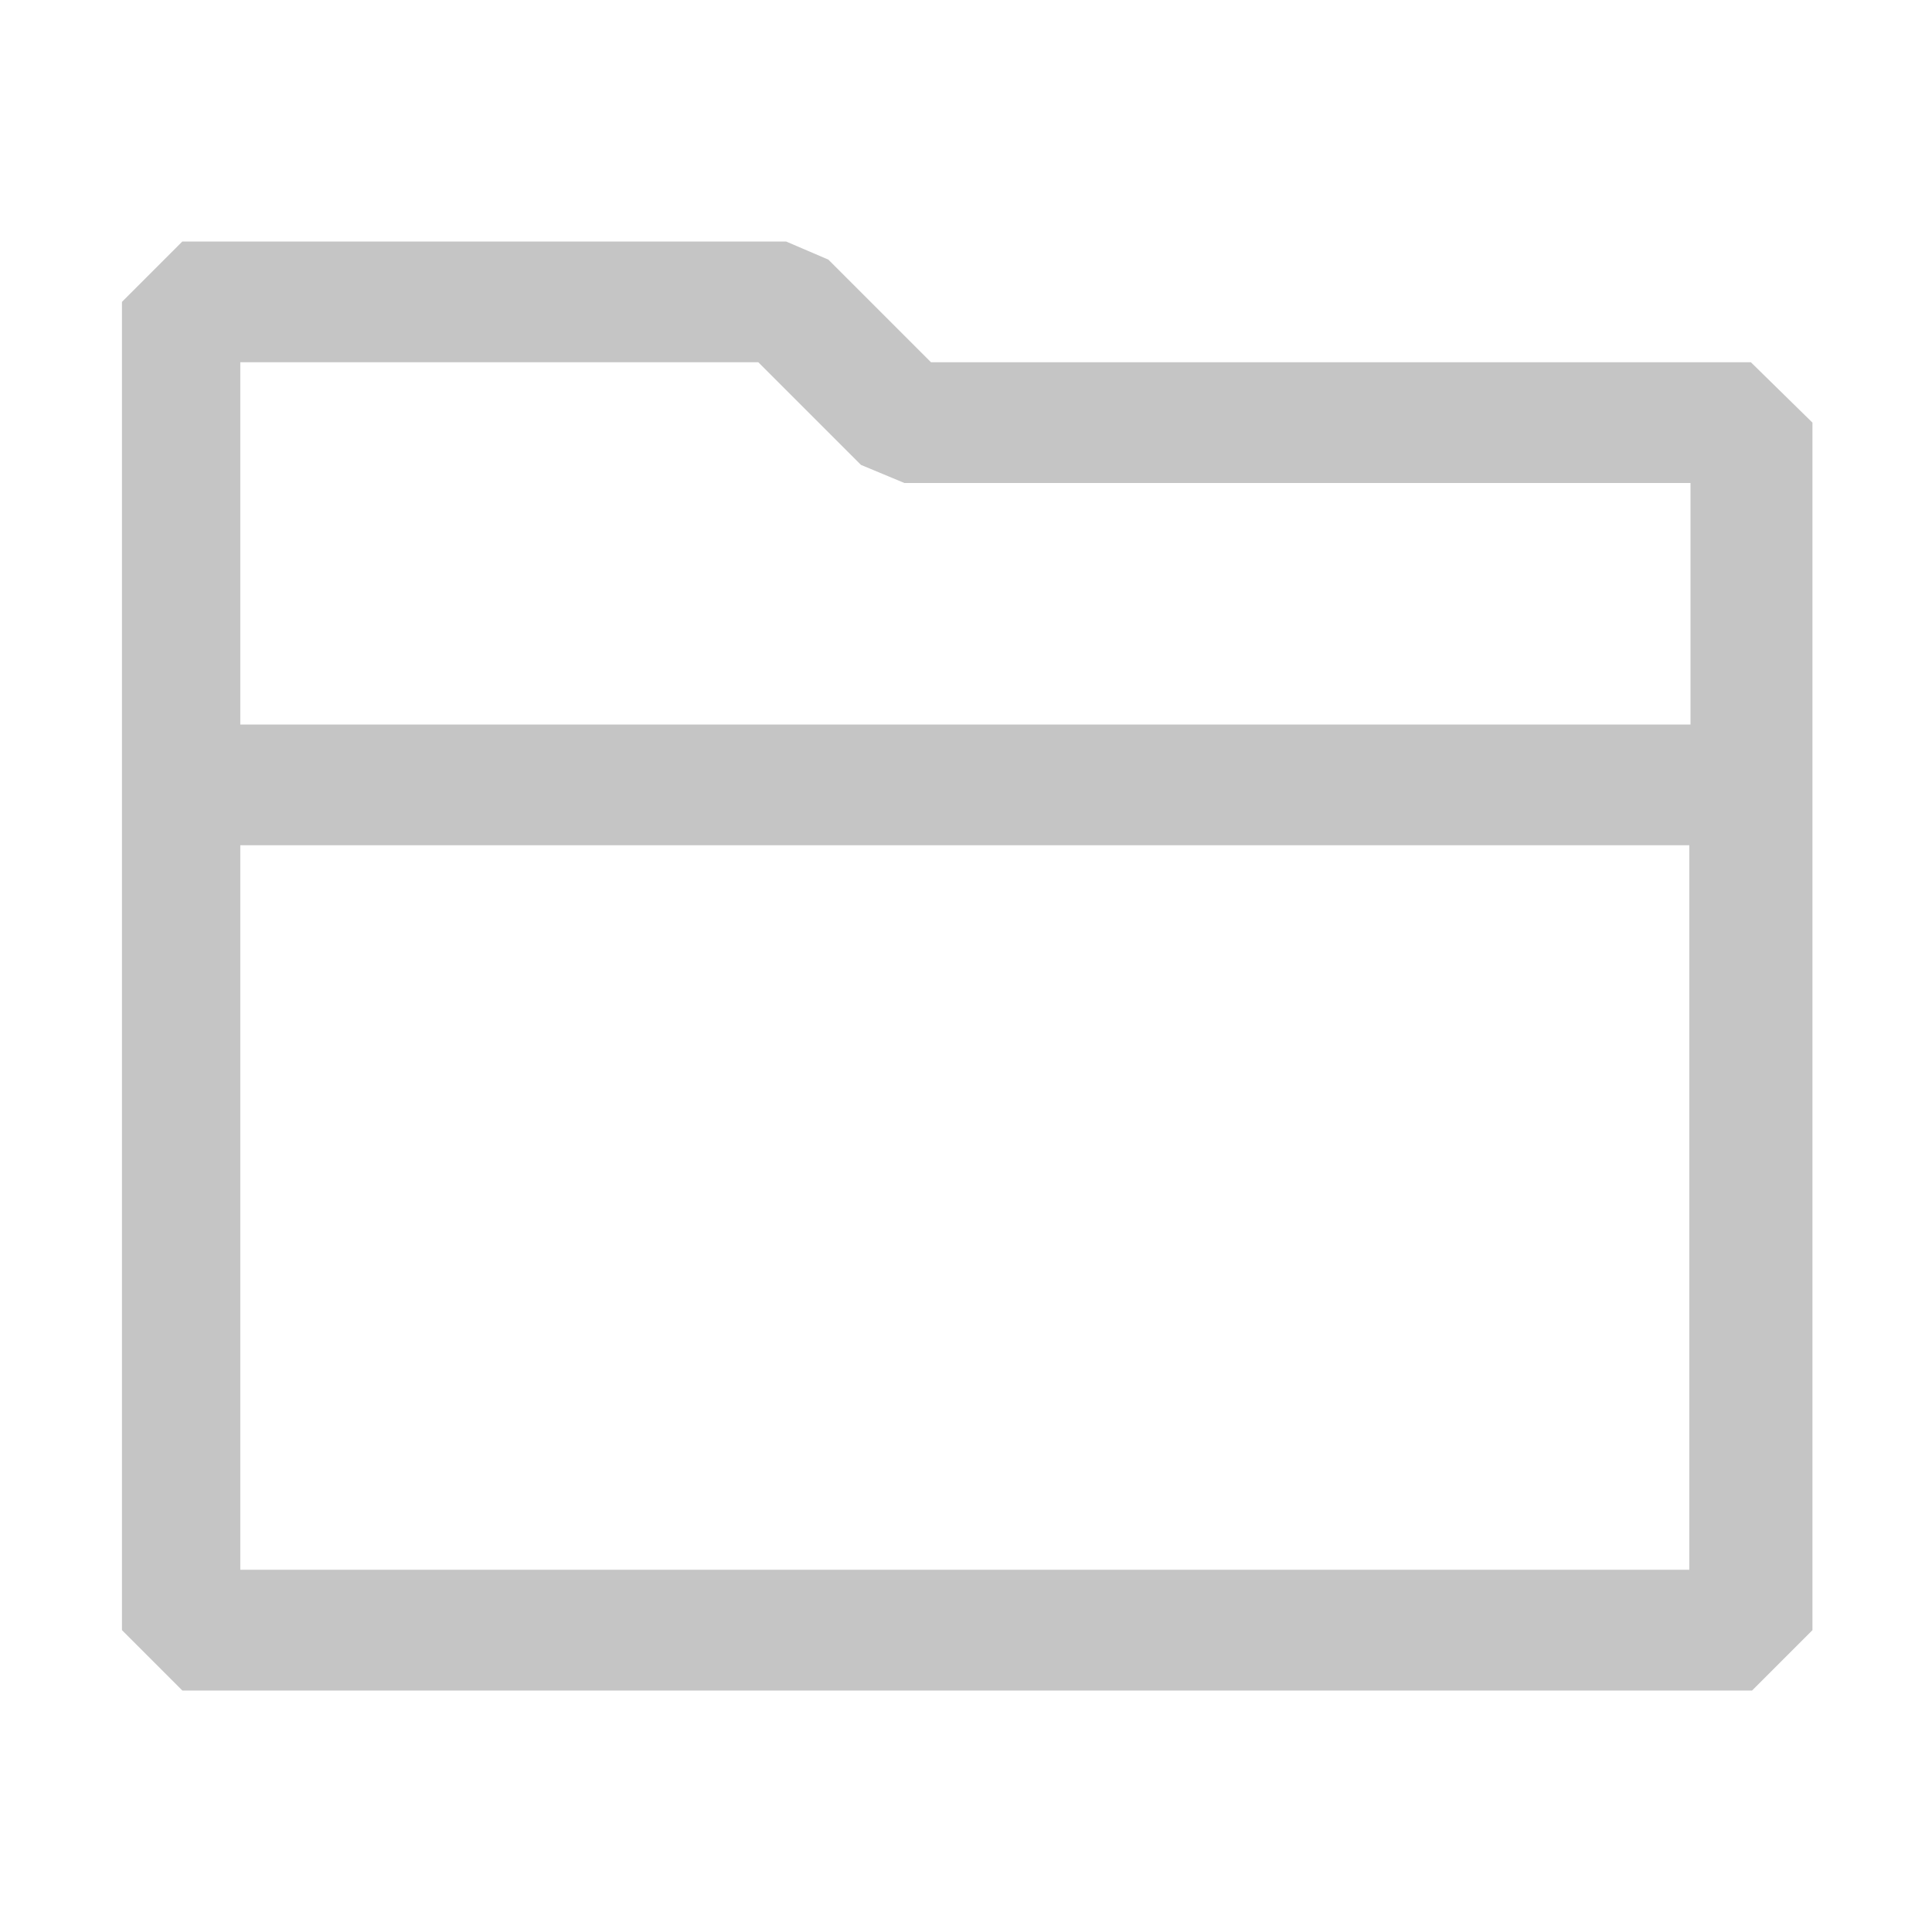
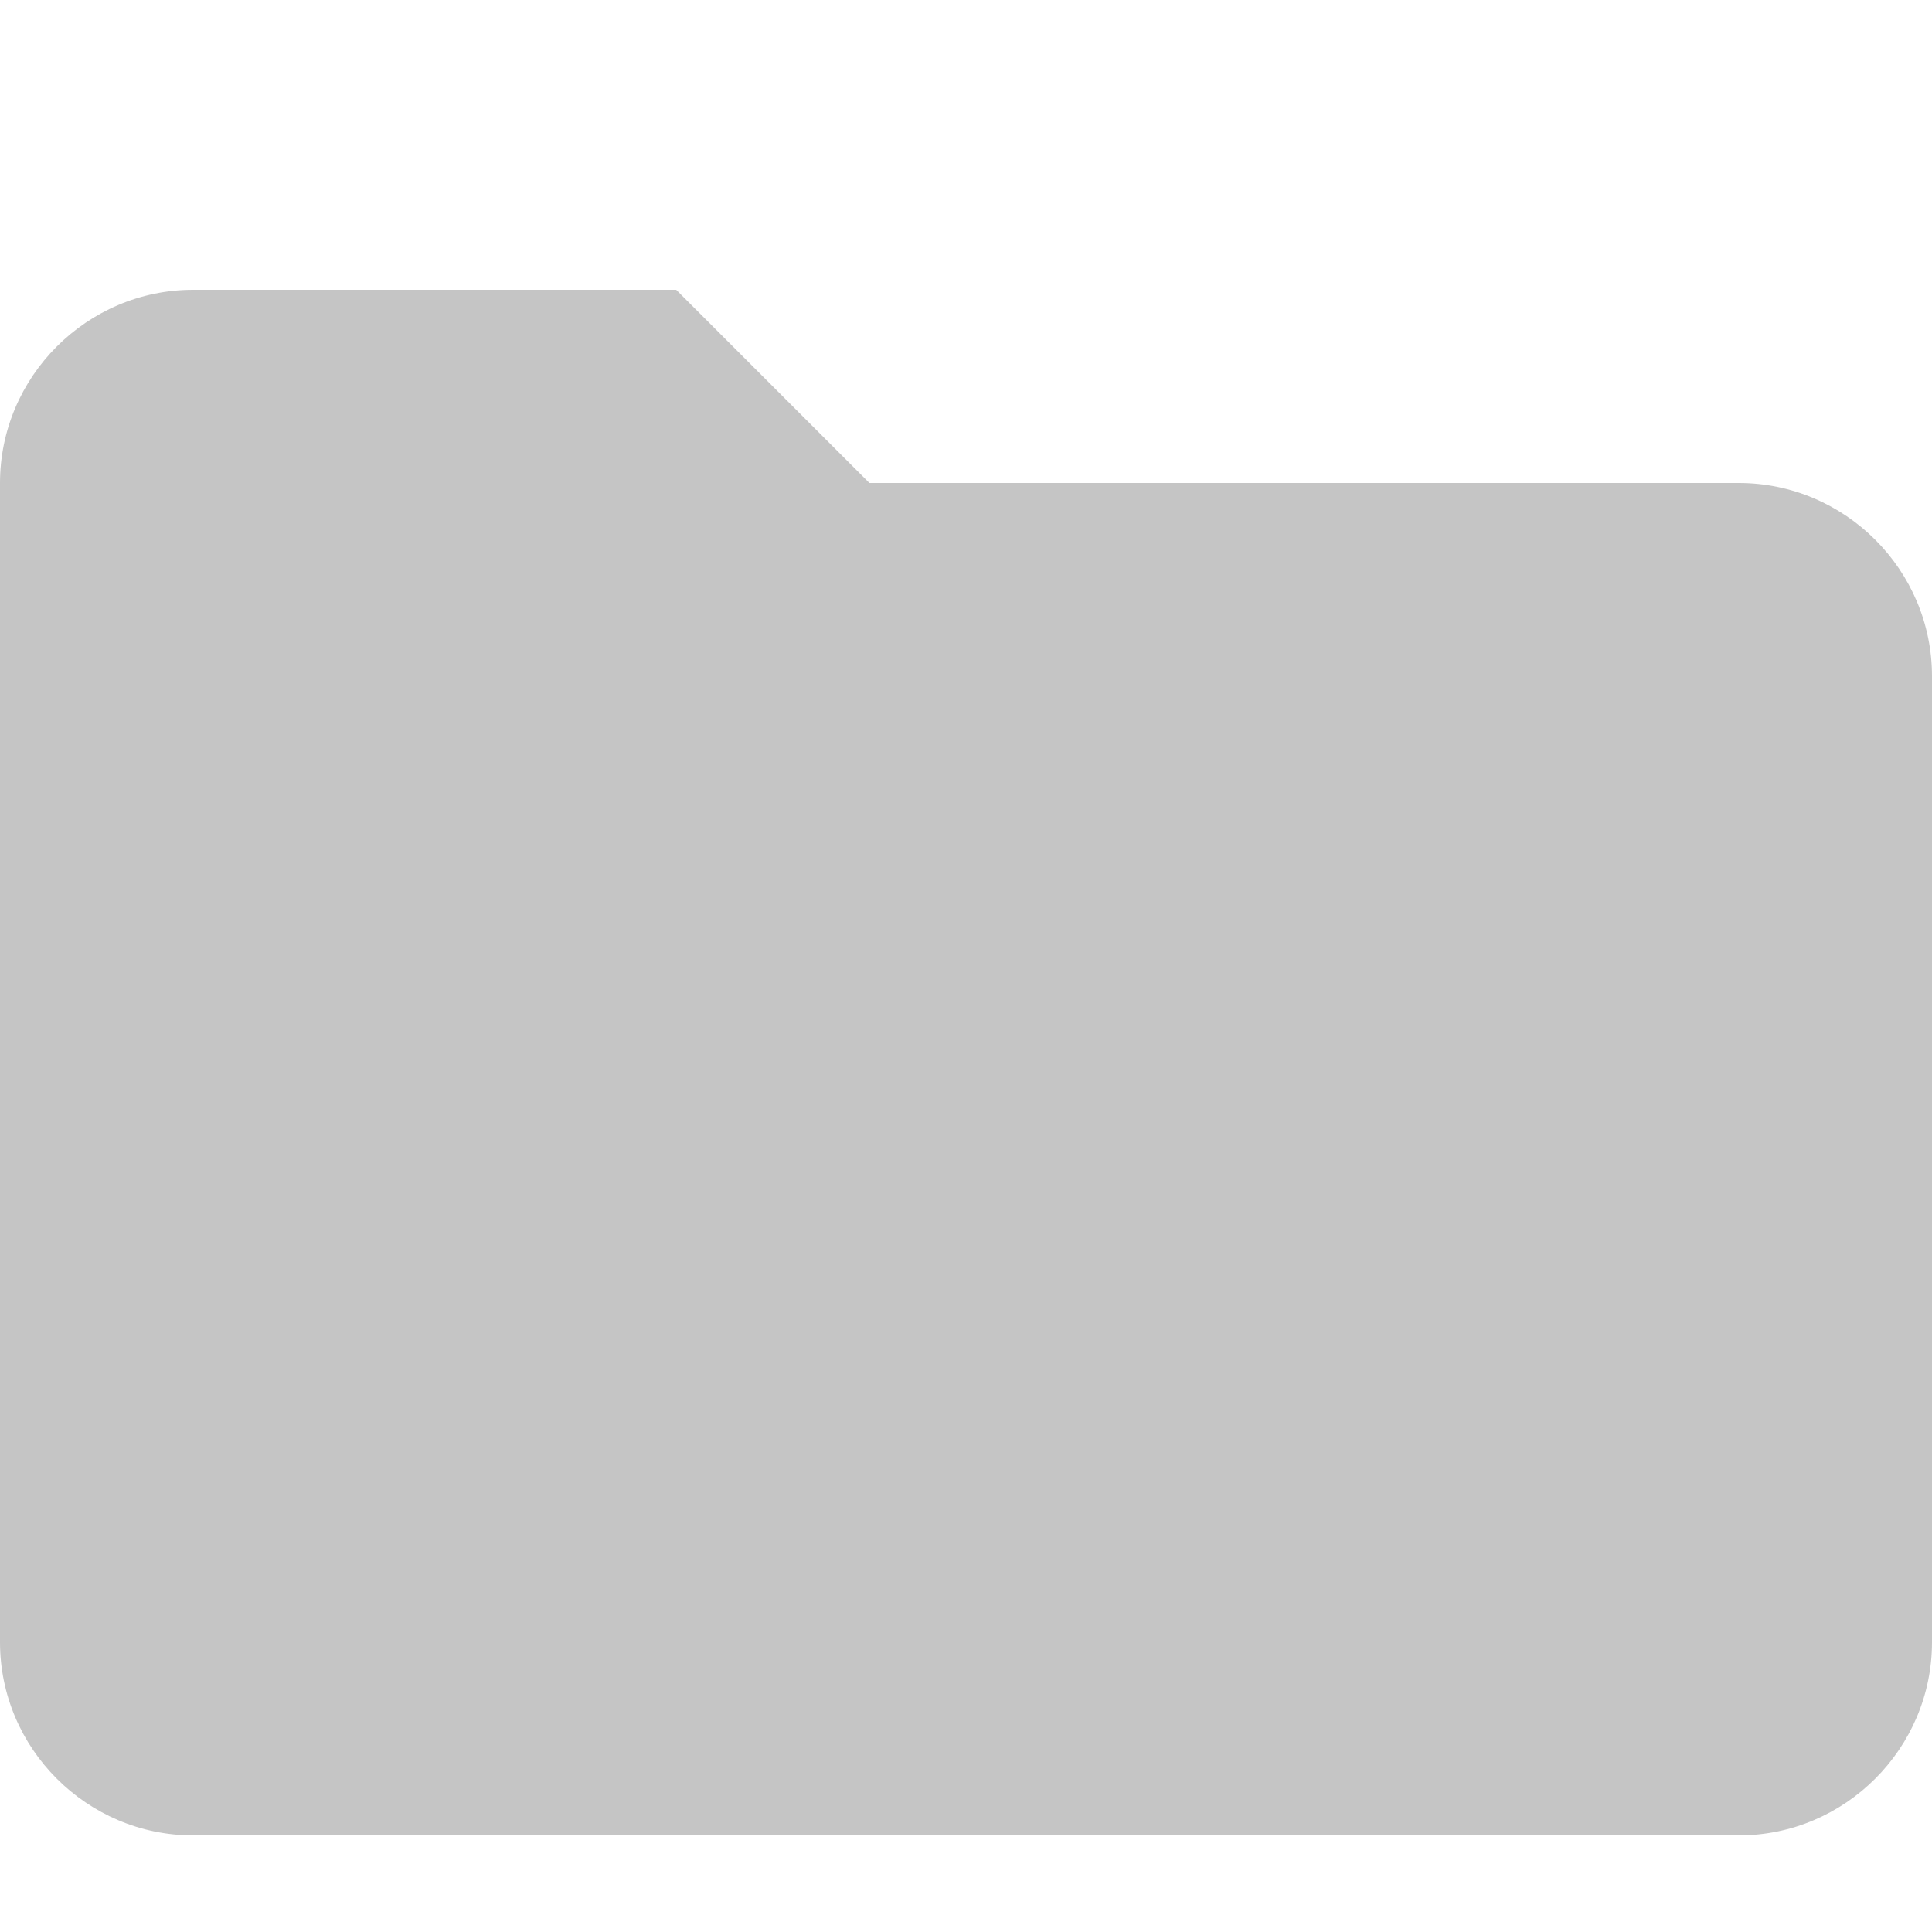
- <svg xmlns="http://www.w3.org/2000/svg" width="16" height="16" viewBox="0 0 16 16" fill="#C5C5C5">
-   <path d="M14.5 3H7.71l-.85-.85L6.51 2h-5l-.5.5v11l.5.5h13l.5-.5v-10L14.5 3zm-.51 8.49V13h-12V7h12v4.49zm0-5.49h-12V3h4.29l.85.85.36.15H14v2z" />
+ <svg xmlns="http://www.w3.org/2000/svg" width="14px" height="14px" viewBox="0 0 100 100">
+   <path fill="#C5C5C5" d="M90 25H45L35 15H10C4.5 15 0 19.5 0 25v60c0 5.5 4.5 10 10 10h80c5.5 0 10-4.5 10-10V35c0-5.5-4.5-10-10-10z" />
</svg>
